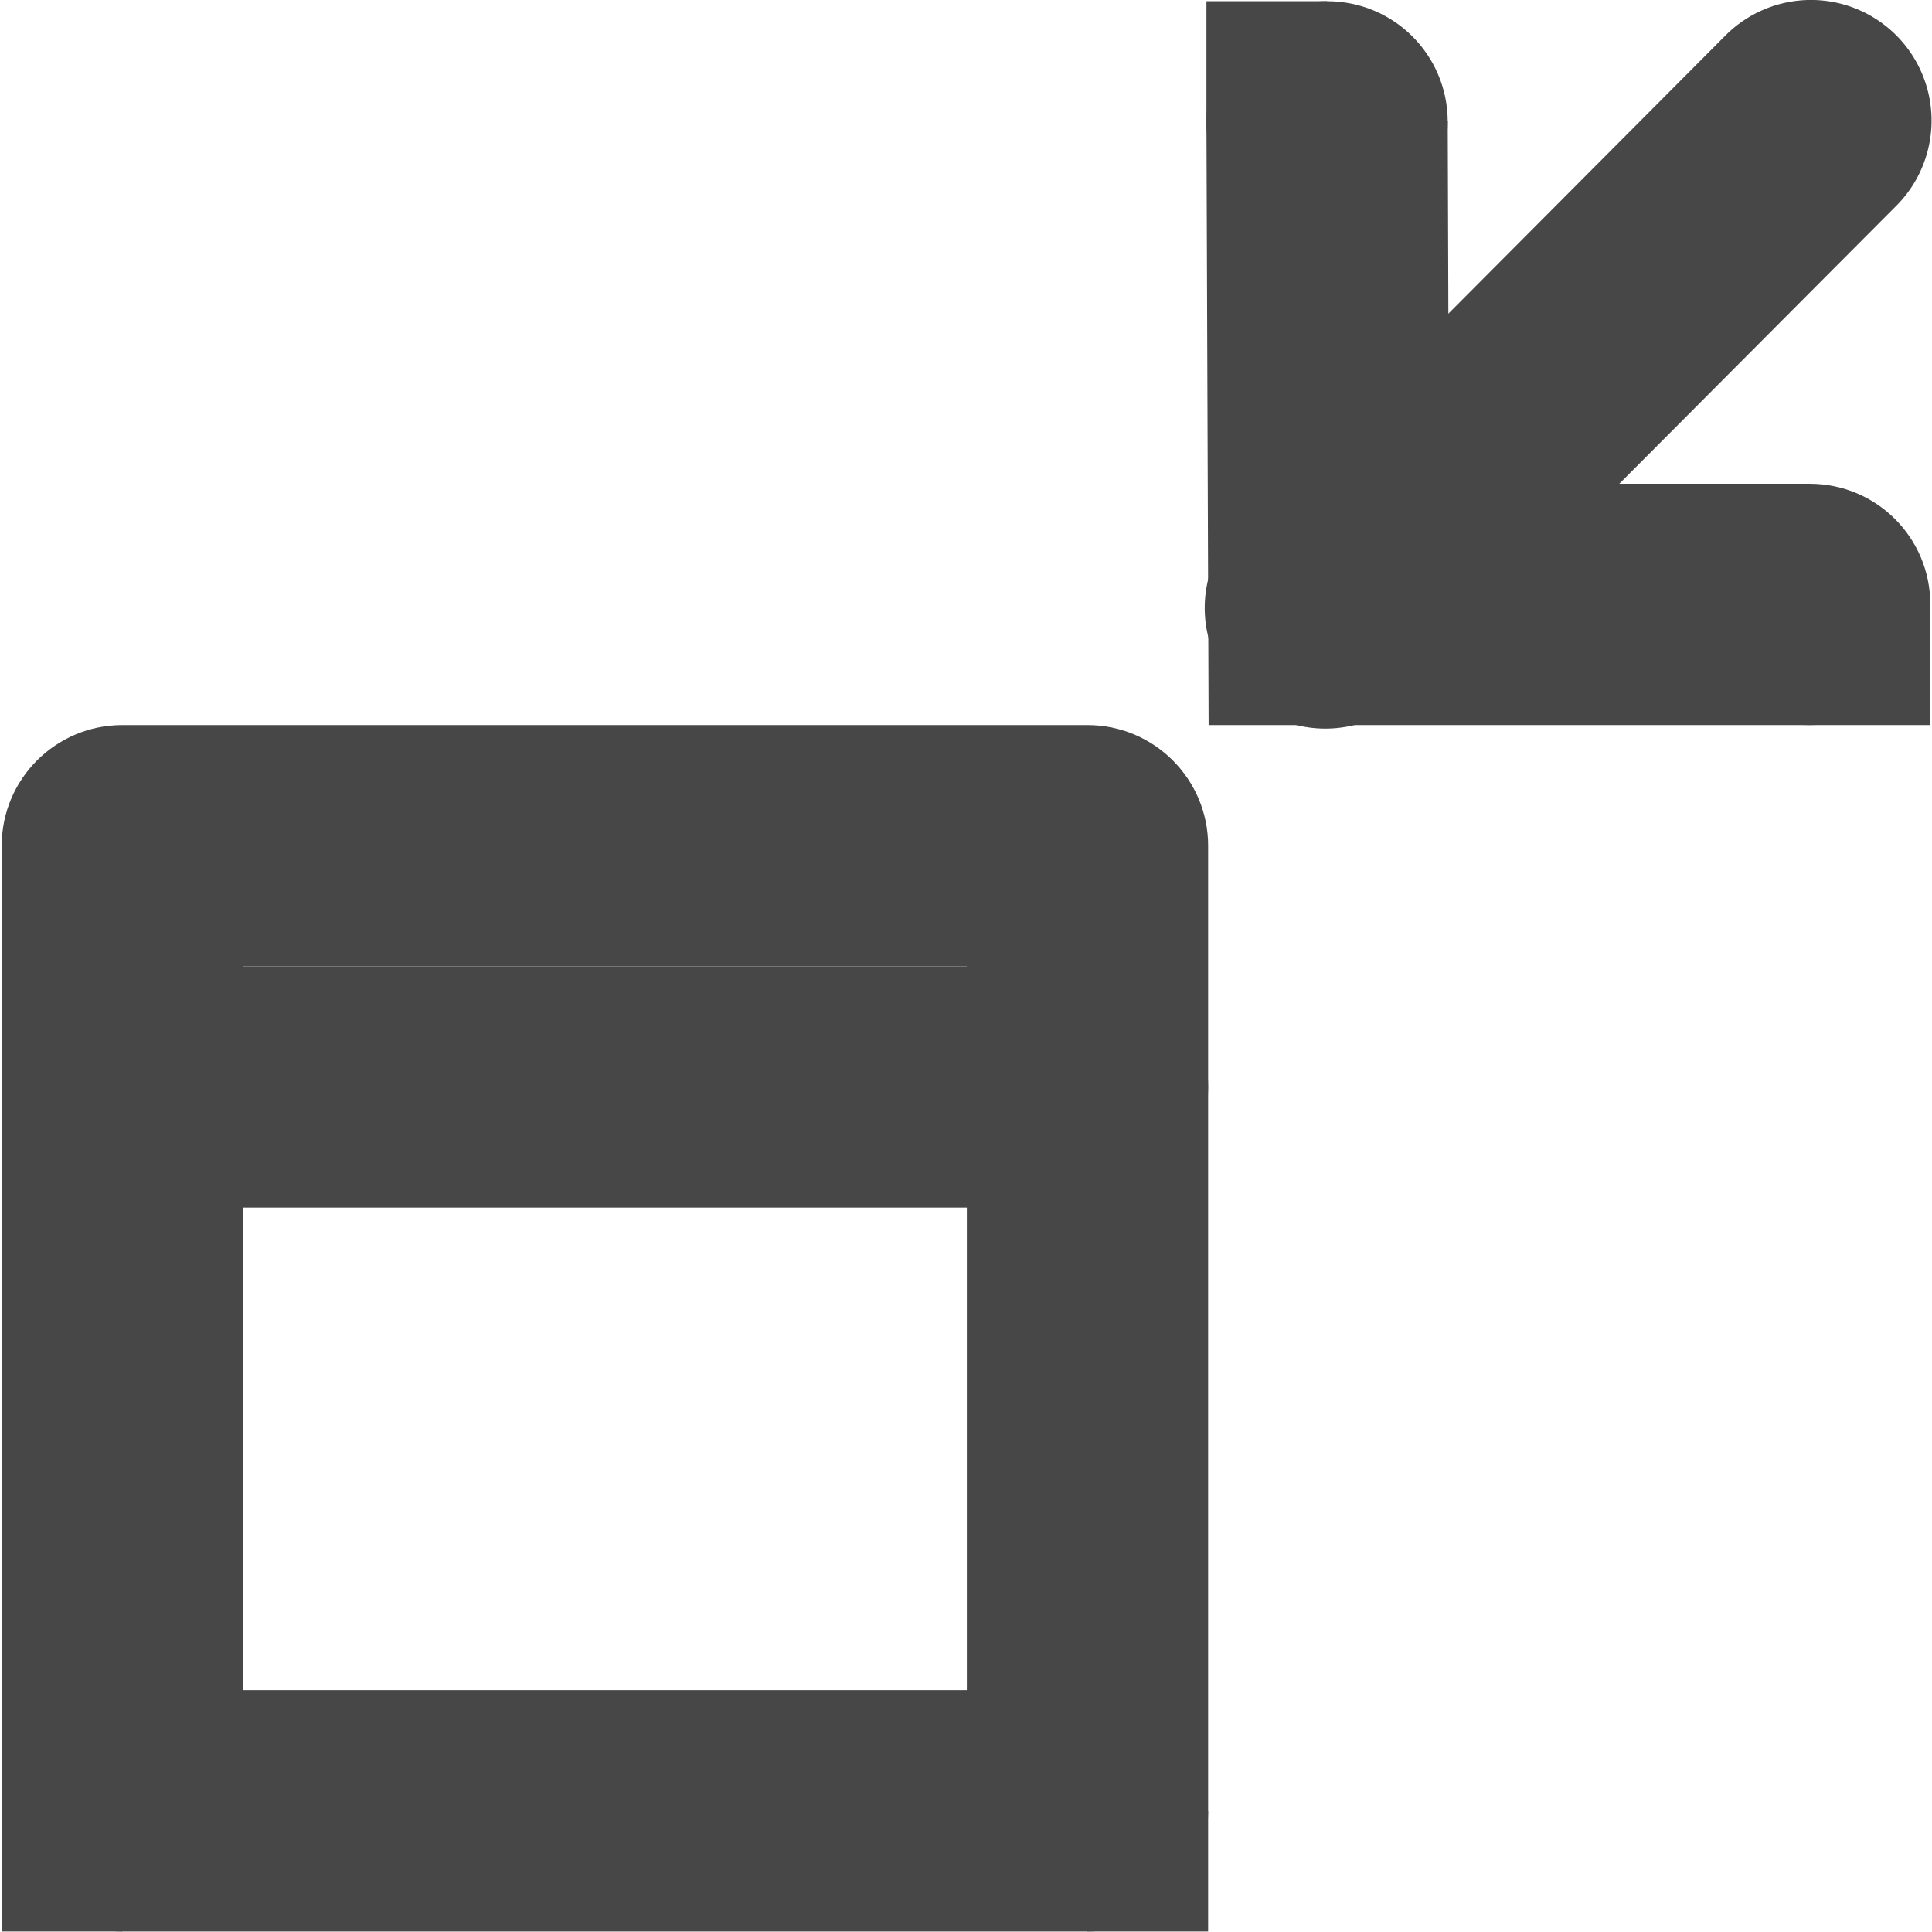
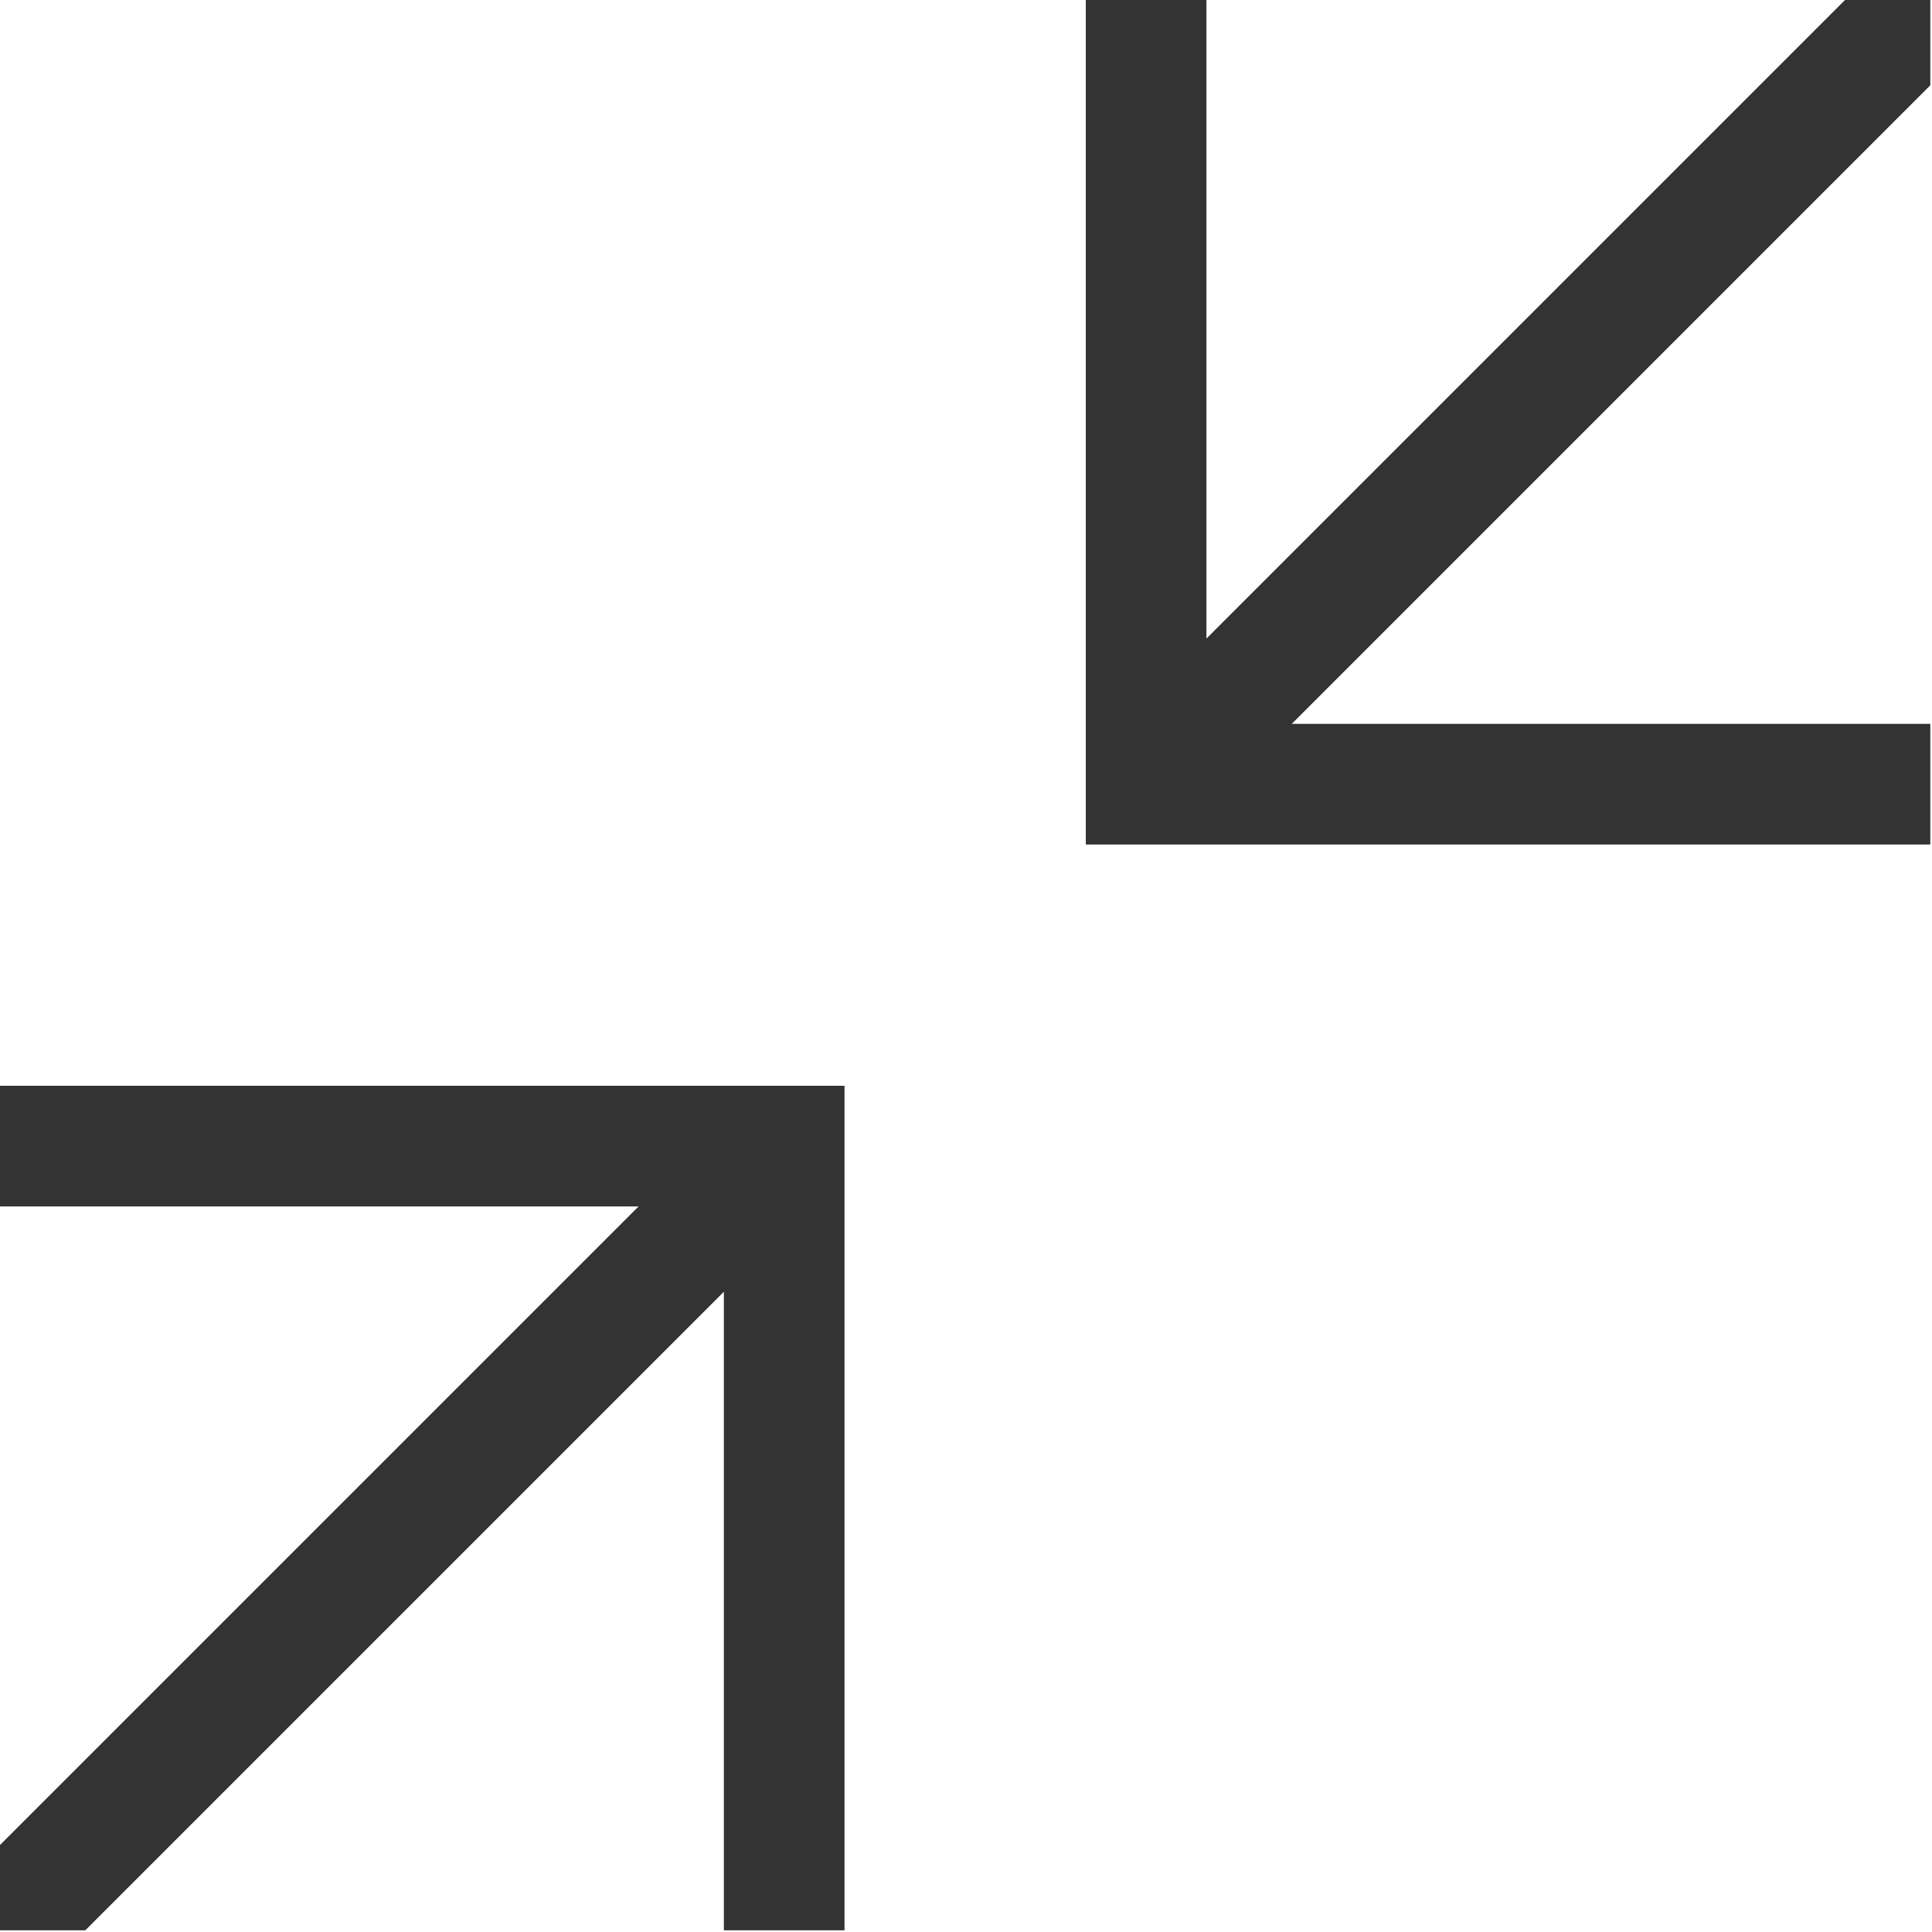
- <svg xmlns="http://www.w3.org/2000/svg" width="16.014" height="16.01">
-   <g color="#000" fill="#474747">
-     <path d="M12 1.006l-2 .008.018 4.996H15v-2h-2.99z" style="line-height:normal;font-variant-ligatures:normal;font-variant-position:normal;font-variant-caps:normal;font-variant-numeric:normal;font-variant-alternates:normal;font-feature-settings:normal;text-indent:0;text-align:start;text-decoration-line:none;text-decoration-style:solid;text-decoration-color:#000;text-transform:none;text-orientation:mixed;shape-padding:0;isolation:auto;mix-blend-mode:normal;marker:none" font-weight="400" font-family="sans-serif" white-space="normal" overflow="visible" />
-     <path d="M14.979 0a1 1 0 0 0-.688.305l-3.984 4a1 1 0 1 0 1.416 1.41l3.986-4A1 1 0 0 0 14.979 0zM1.014 6.01a1 1 0 0 0-1 1v8a1 1 0 0 0 1 1h8a1 1 0 0 0 1-1v-8a1 1 0 0 0-1-1zm1 2h6v6h-6z" style="line-height:normal;font-variant-ligatures:normal;font-variant-position:normal;font-variant-caps:normal;font-variant-numeric:normal;font-variant-alternates:normal;font-feature-settings:normal;text-indent:0;text-align:start;text-decoration-line:none;text-decoration-style:solid;text-decoration-color:#000;text-transform:none;text-orientation:mixed;shape-padding:0;isolation:auto;mix-blend-mode:normal;marker:none" font-weight="400" font-family="sans-serif" white-space="normal" overflow="visible" />
-     <path d="M1.014 8.01a1 1 0 1 0 0 2h8a1 1 0 1 0 0-2z" style="line-height:normal;font-variant-ligatures:normal;font-variant-position:normal;font-variant-caps:normal;font-variant-numeric:normal;font-variant-alternates:normal;font-feature-settings:normal;text-indent:0;text-align:start;text-decoration-line:none;text-decoration-style:solid;text-decoration-color:#000;text-transform:none;text-orientation:mixed;shape-padding:0;isolation:auto;mix-blend-mode:normal;marker:none" font-weight="400" font-family="sans-serif" white-space="normal" overflow="visible" fill-rule="evenodd" />
-     <path d="M15 5.01h1v1h-1zM10 .01h1v1h-1zM9.014 15.01h1v1h-1zM.014 15.01h1v1h-1z" style="marker:none" overflow="visible" />
-     <path d="M11 .01c.554 0 1 .446 1 1s-.446 1-1 1-1-.446-1-1 .446-1 1-1zM15 4.01c.554 0 1 .446 1 1s-.446 1-1 1-1-.446-1-1 .446-1 1-1z" style="marker:none" overflow="visible" />
-   </g>
+ <svg xmlns="http://www.w3.org/2000/svg" width="16.014" height="16.01" version="1.1">
+   <path d="m7 16v-7h-7v1h5.293l-5.293 5.293v0.707h0.707l5.293-5.293v5.293h1z" fill="#333" stroke-linecap="round" stroke-linejoin="round" stroke-width="1.871" />
+   <path d="m9 0v7h7v-1h-5.293l5.293-5.293v-0.707h-0.707l-5.293 5.293v-5.293h-1z" fill="#333" stroke-linecap="round" stroke-linejoin="round" stroke-width="1.871" />
</svg>
